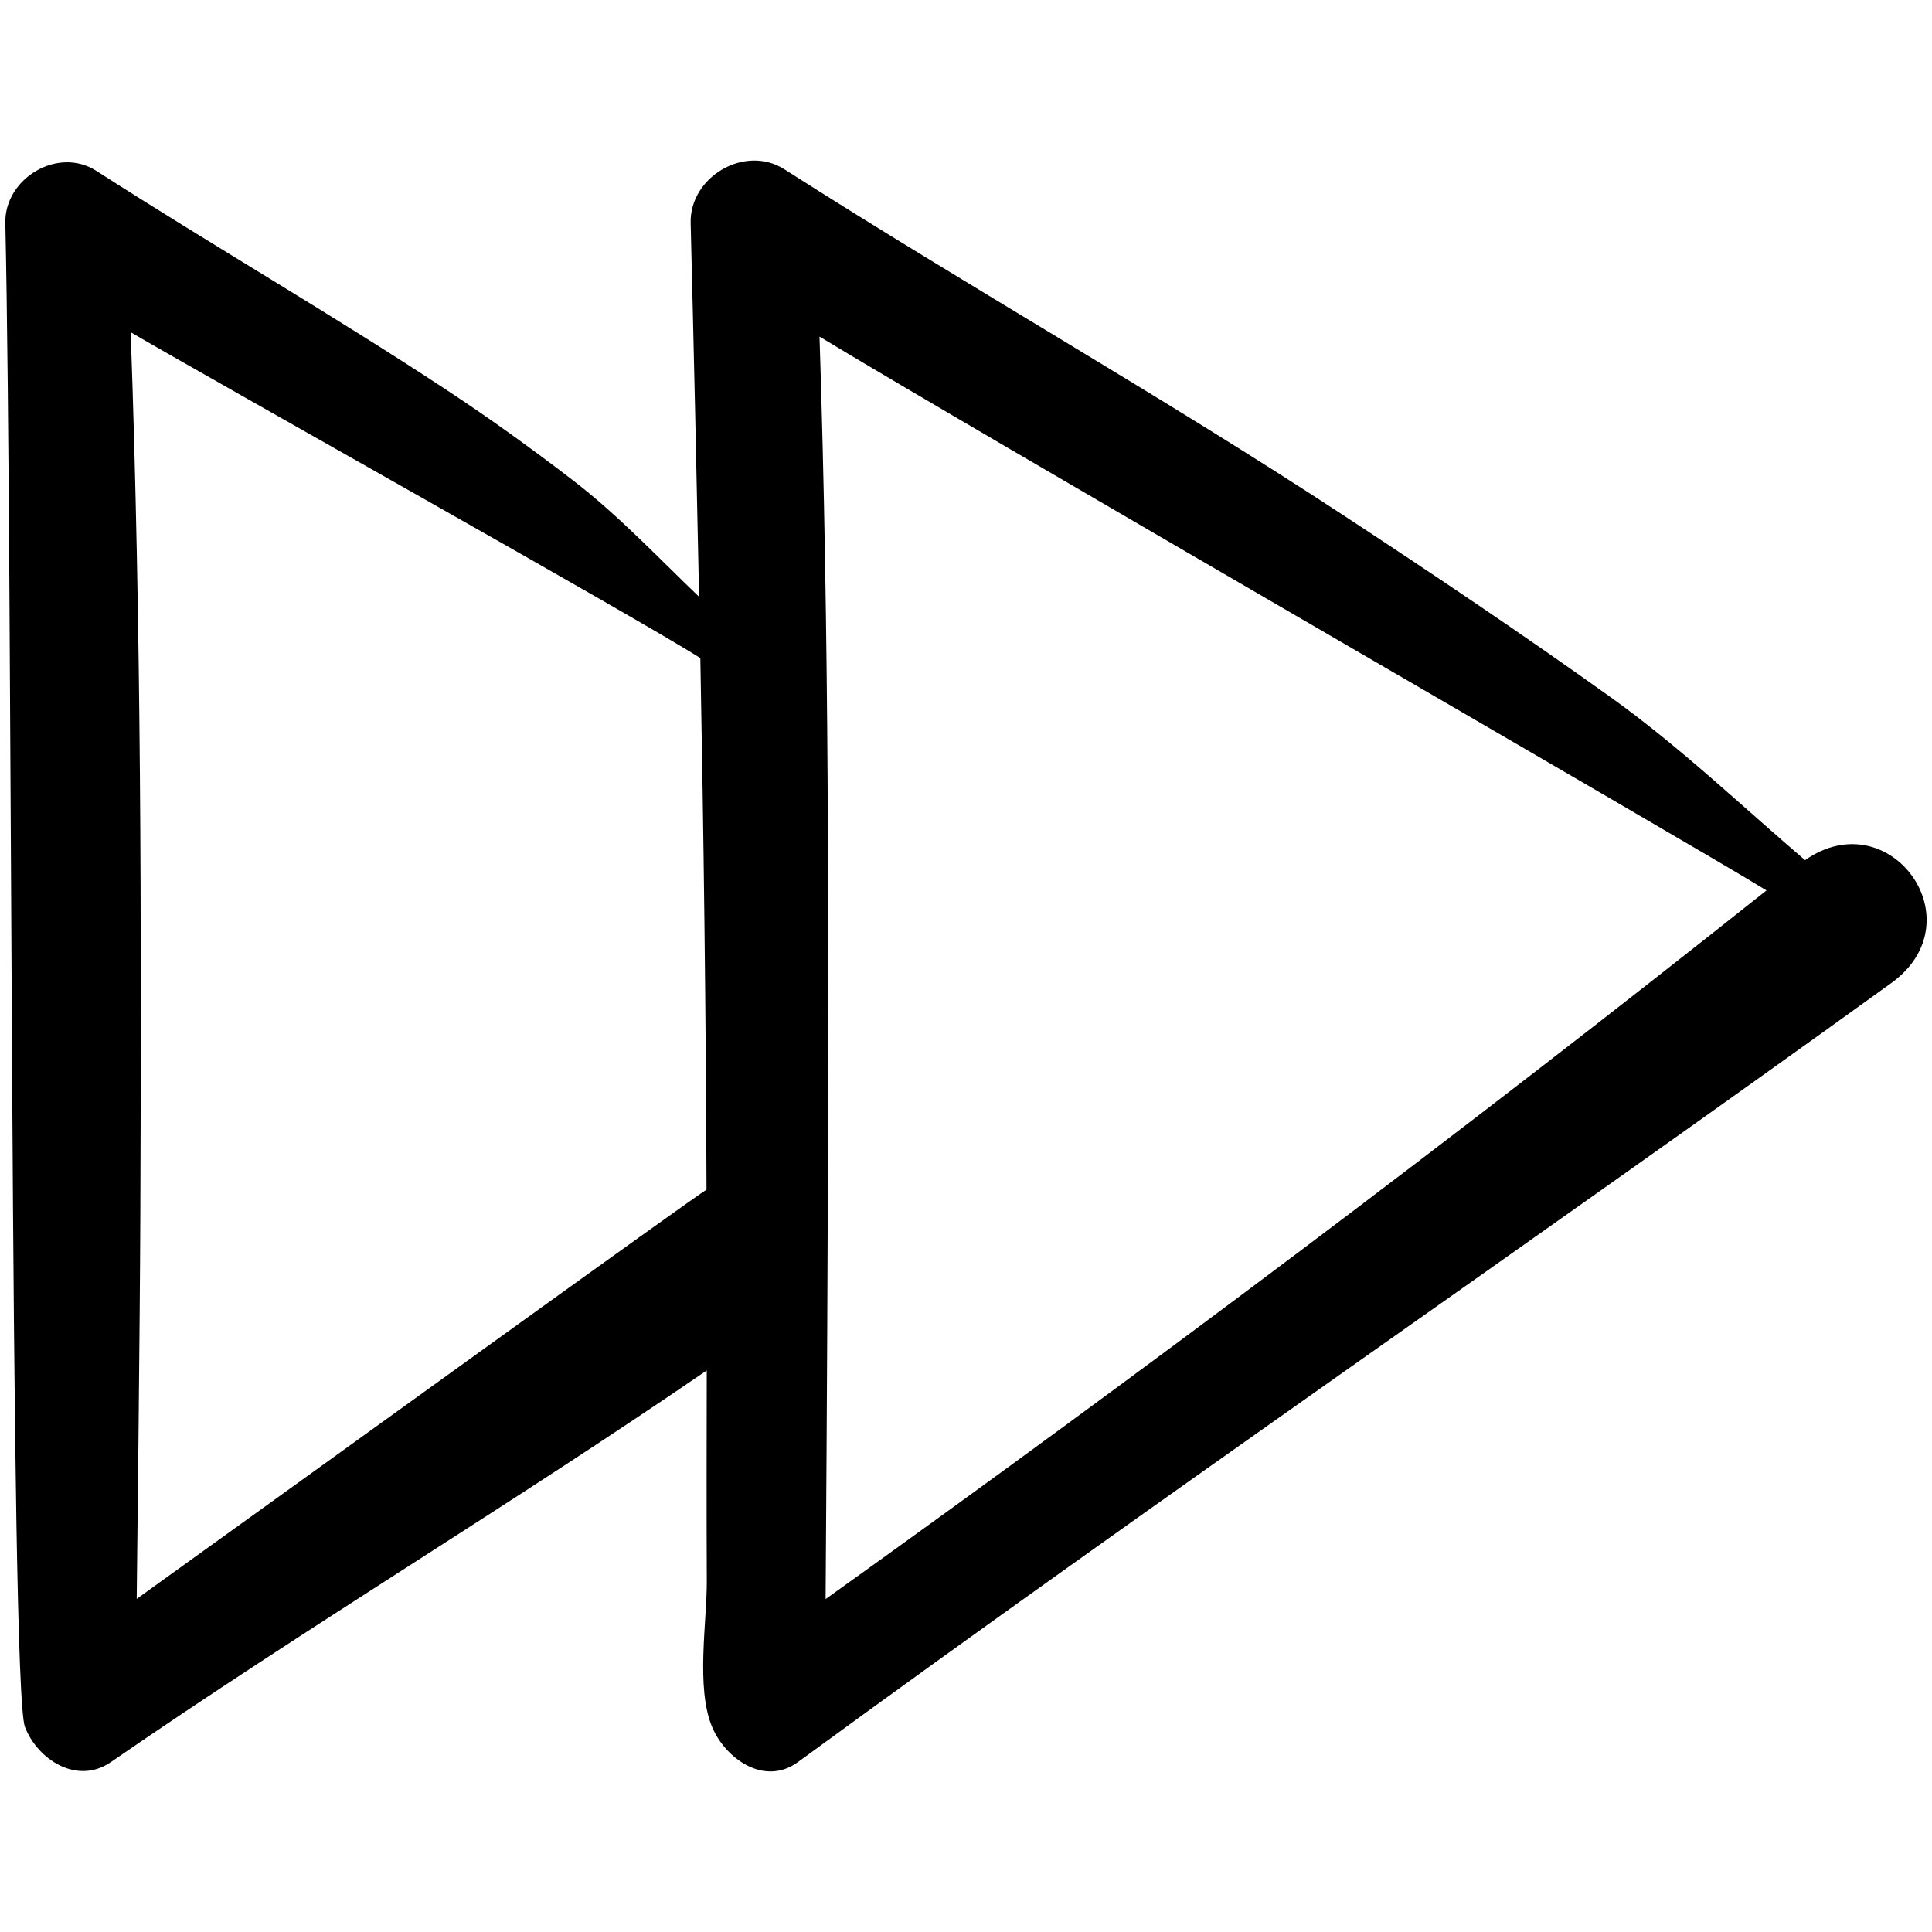
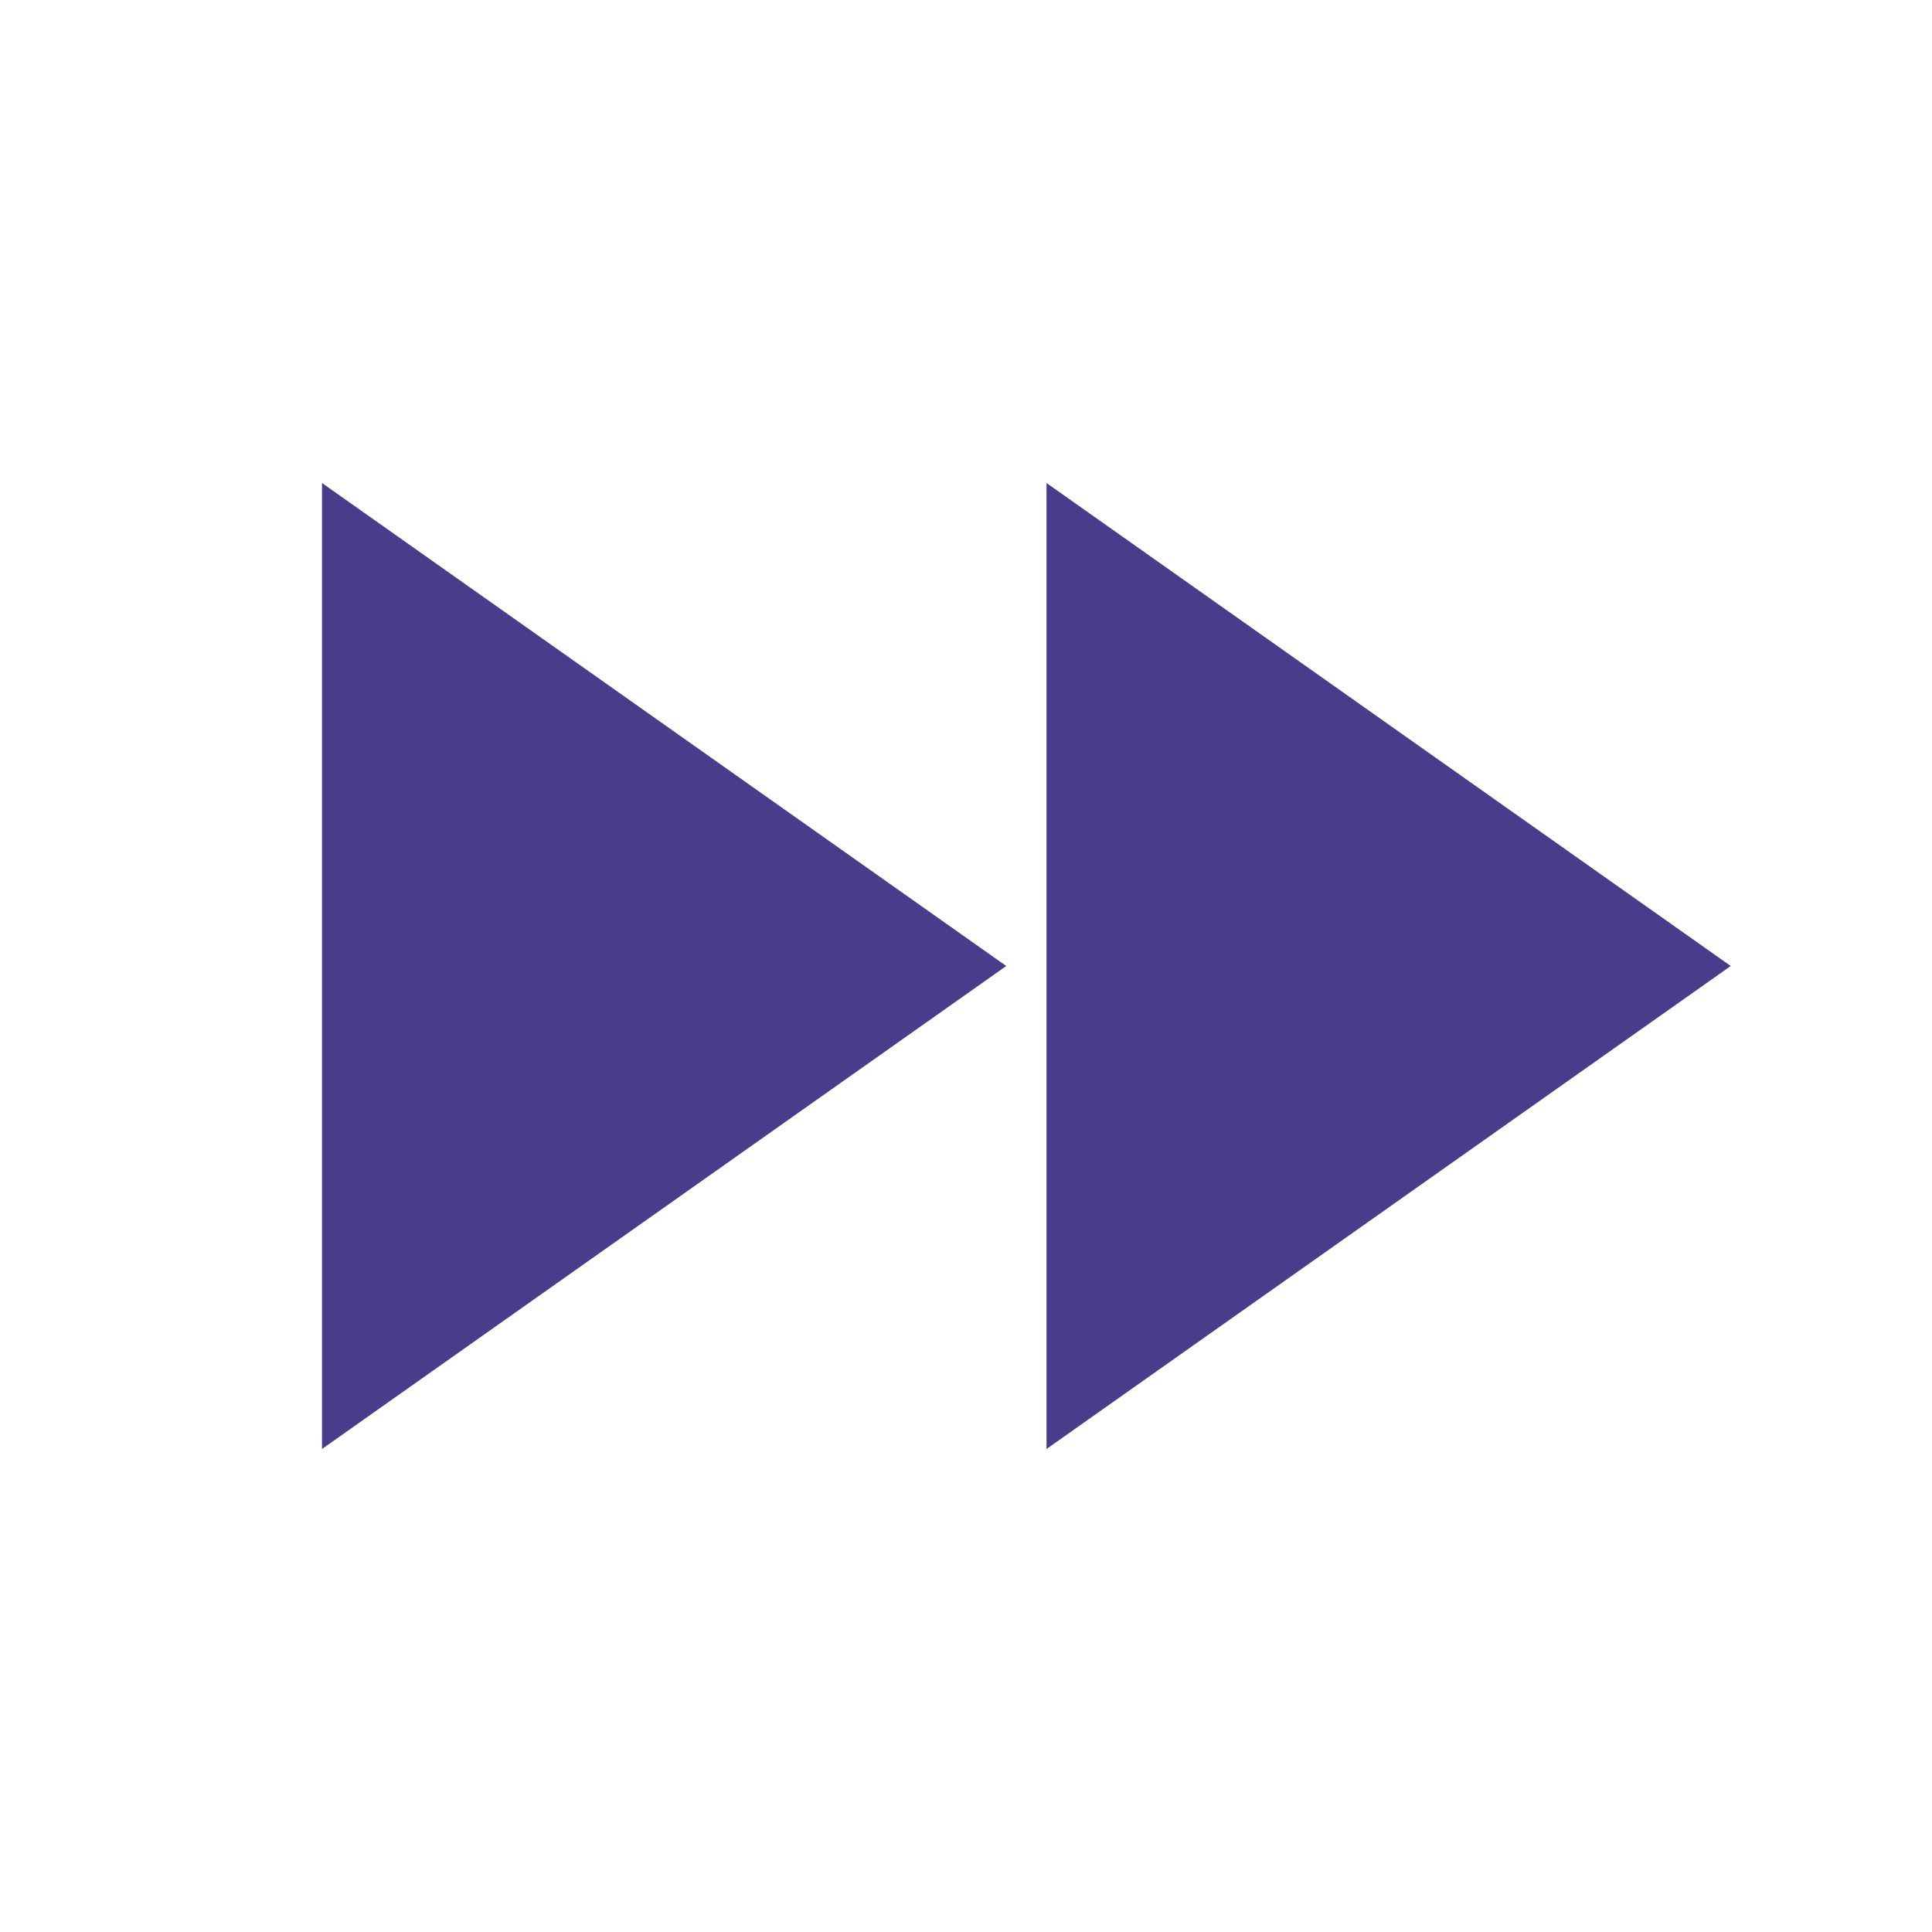
- <svg xmlns="http://www.w3.org/2000/svg" enable-background="new 0 0 91 91" height="91px" id="Layer_1" version="1.1" viewBox="0 0 91 91" width="91px" xml:space="preserve">
-   <g>
-     <path d="M1.176,81.346c0.592,1.524,2.45,2.753,4.053,1.646c9.228-6.361,18.816-12.109,28.06-18.441   c-0.006,3.309-0.013,6.617,0.002,9.927c0.009,1.914-0.524,5.02,0.251,6.866c0.612,1.462,2.446,2.821,4.047,1.648   c17.008-12.44,34.406-24.353,51.492-36.688c4.055-2.925-0.074-8.586-4.06-5.789c-3.03-2.592-5.917-5.359-9.186-7.696   c-4.111-2.939-8.307-5.76-12.533-8.533c-8.636-5.664-17.649-10.753-26.354-16.311c-1.866-1.189-4.473,0.359-4.417,2.535   c0.147,5.868,0.278,11.734,0.397,17.6c-1.945-1.864-3.805-3.845-5.947-5.49c-1.92-1.477-3.883-2.891-5.906-4.225   c-5.427-3.581-11.065-6.831-16.538-10.347c-1.811-1.163-4.333,0.355-4.286,2.461C0.614,26.627,0.444,79.461,1.176,81.346z    M83.204,41.941C68.738,53.439,53.917,64.563,38.887,75.319c0.006-0.48,0.082-12.118,0.098-17.456   c0.047-13.996,0.074-28.017-0.385-42.008C45.889,20.277,79.932,39.909,83.204,41.941z M32.987,30.998   c0.157,8.346,0.263,16.691,0.291,25.041c-0.344,0.153-18.213,13.078-26.839,19.27c0.007-0.578,0.149-12.545,0.17-17.951   c0.055-13.903,0.045-27.814-0.454-41.709C10.265,18.048,30.272,29.252,32.987,30.998z" />
-   </g>
+ <svg xmlns="http://www.w3.org/2000/svg" height="48" viewBox="0 0 48 48" width="48">
+   <path d="M8 36l17-12L8 12v24zm18-24v24l17-12-17-12z" fill="#483D8B" />
+   <path d="M0 0h48v48H0z" fill="none" />
</svg>
